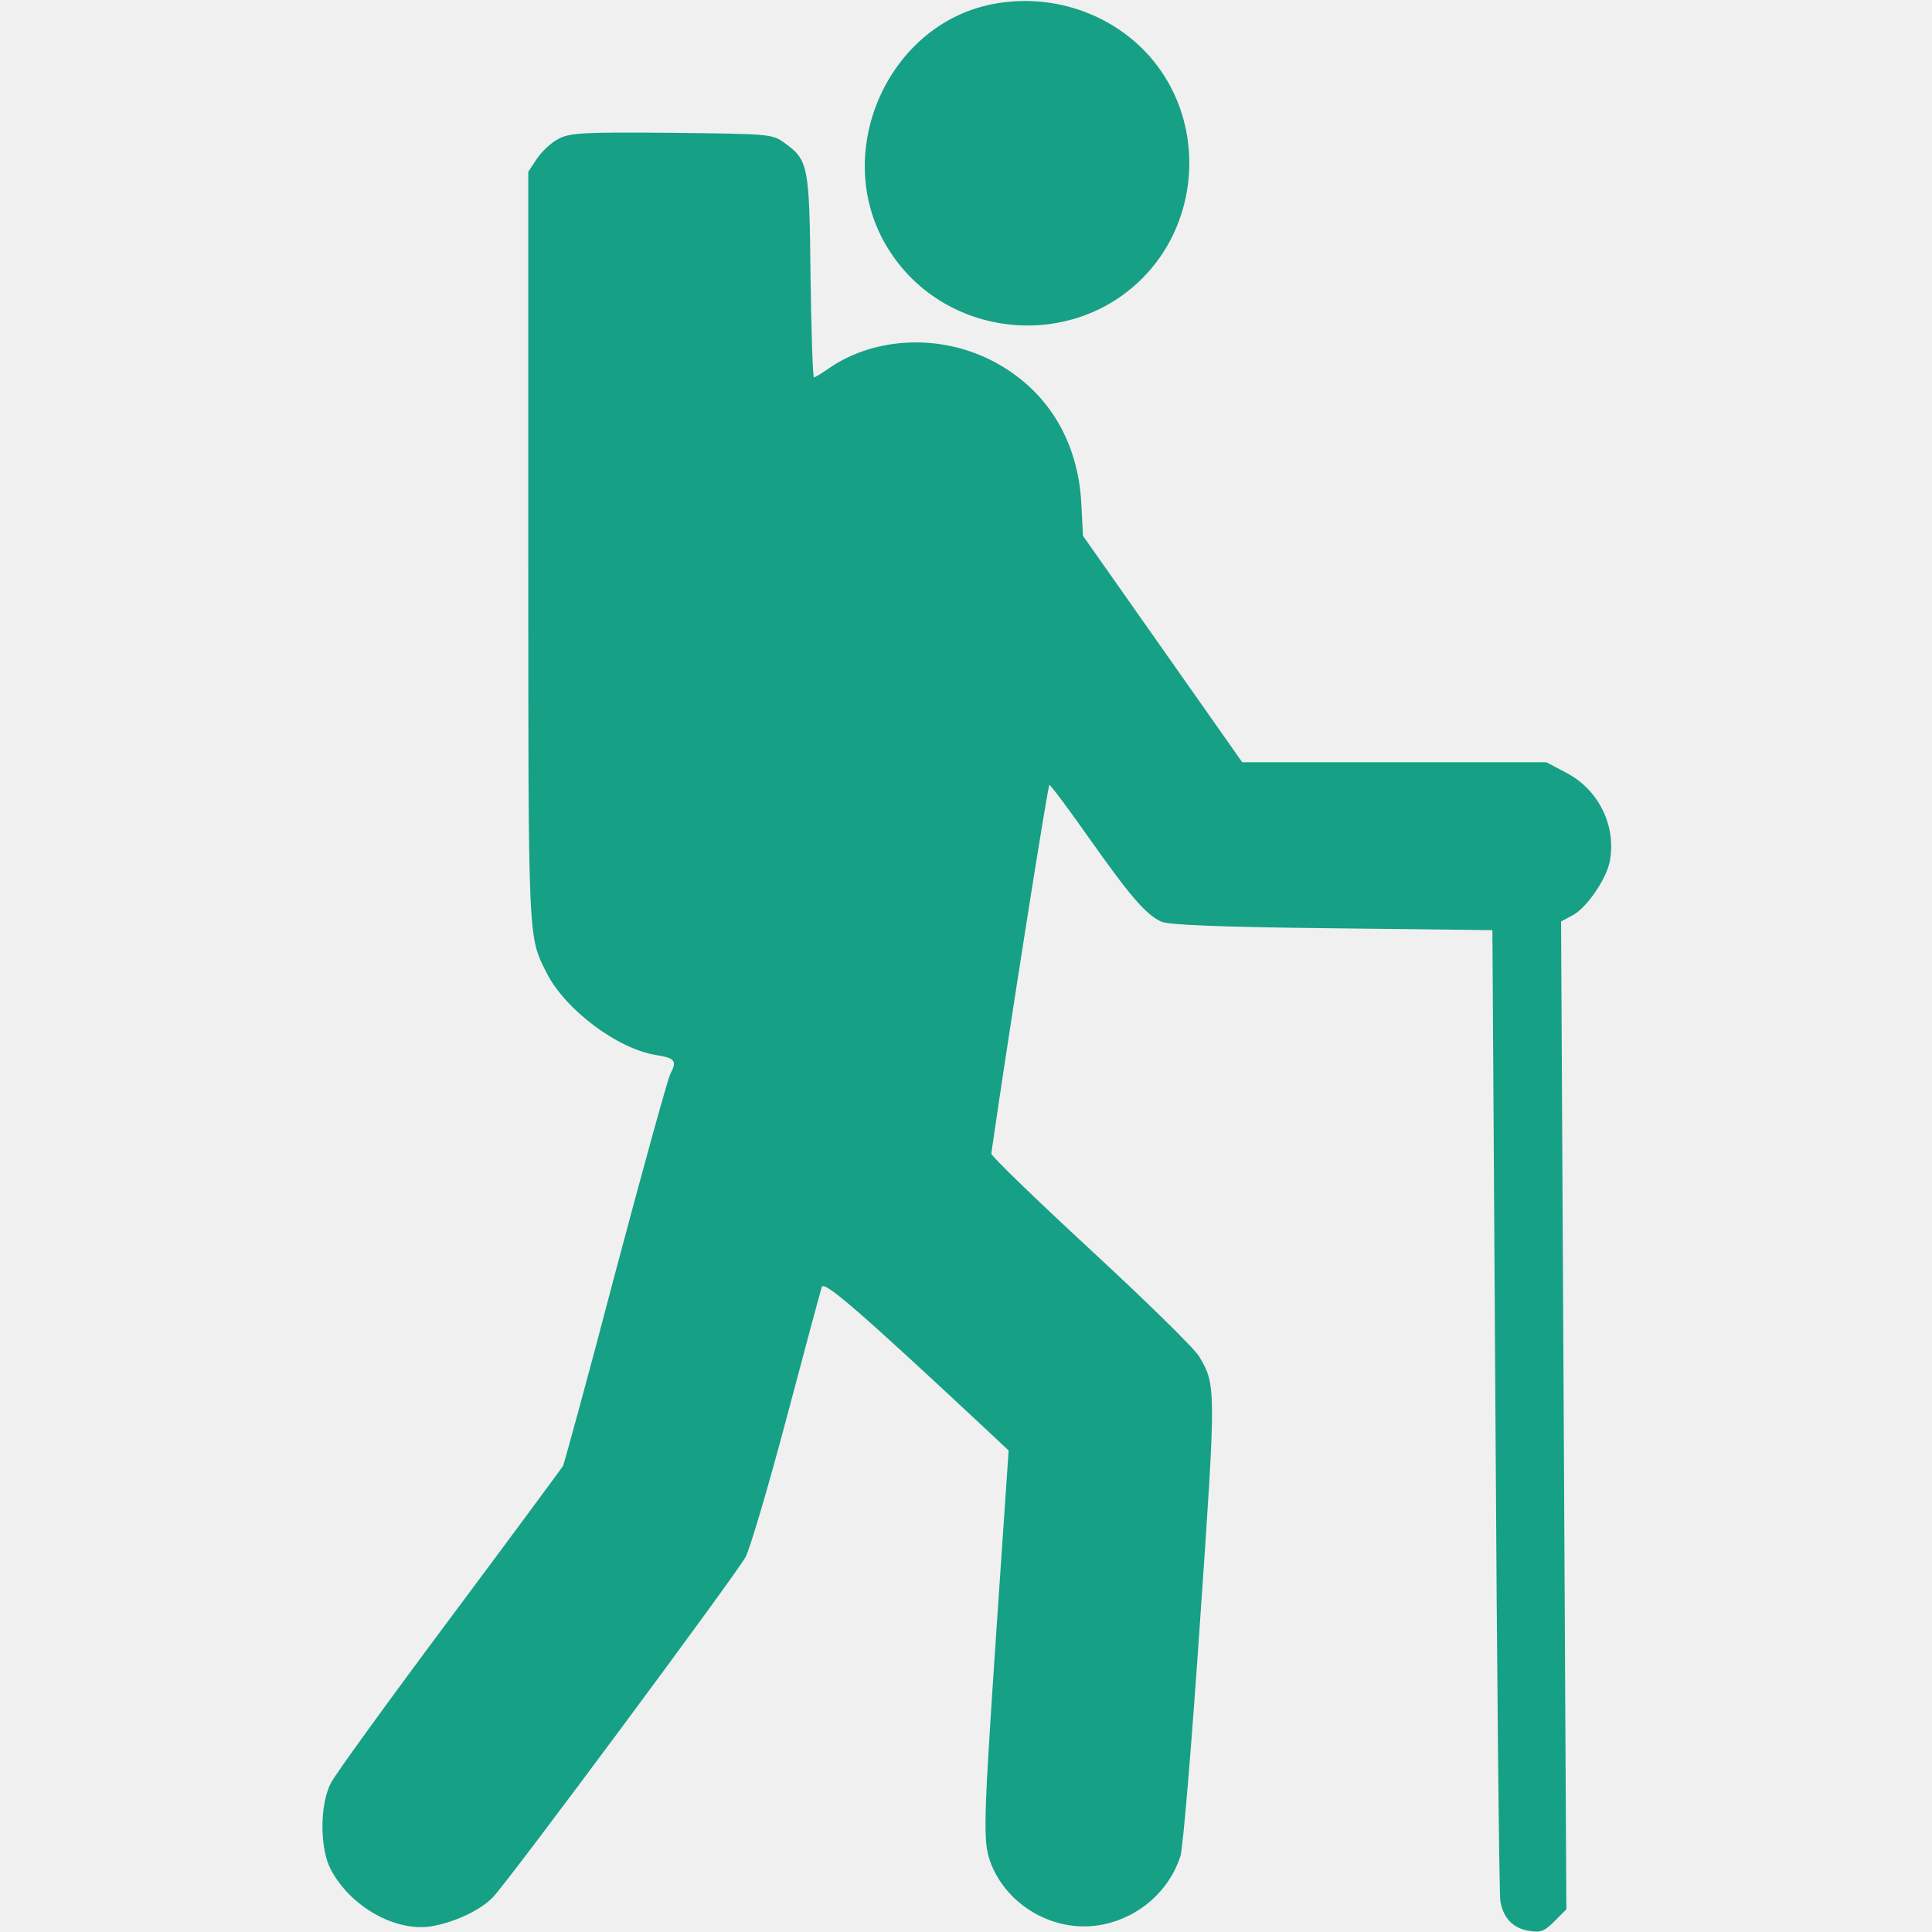
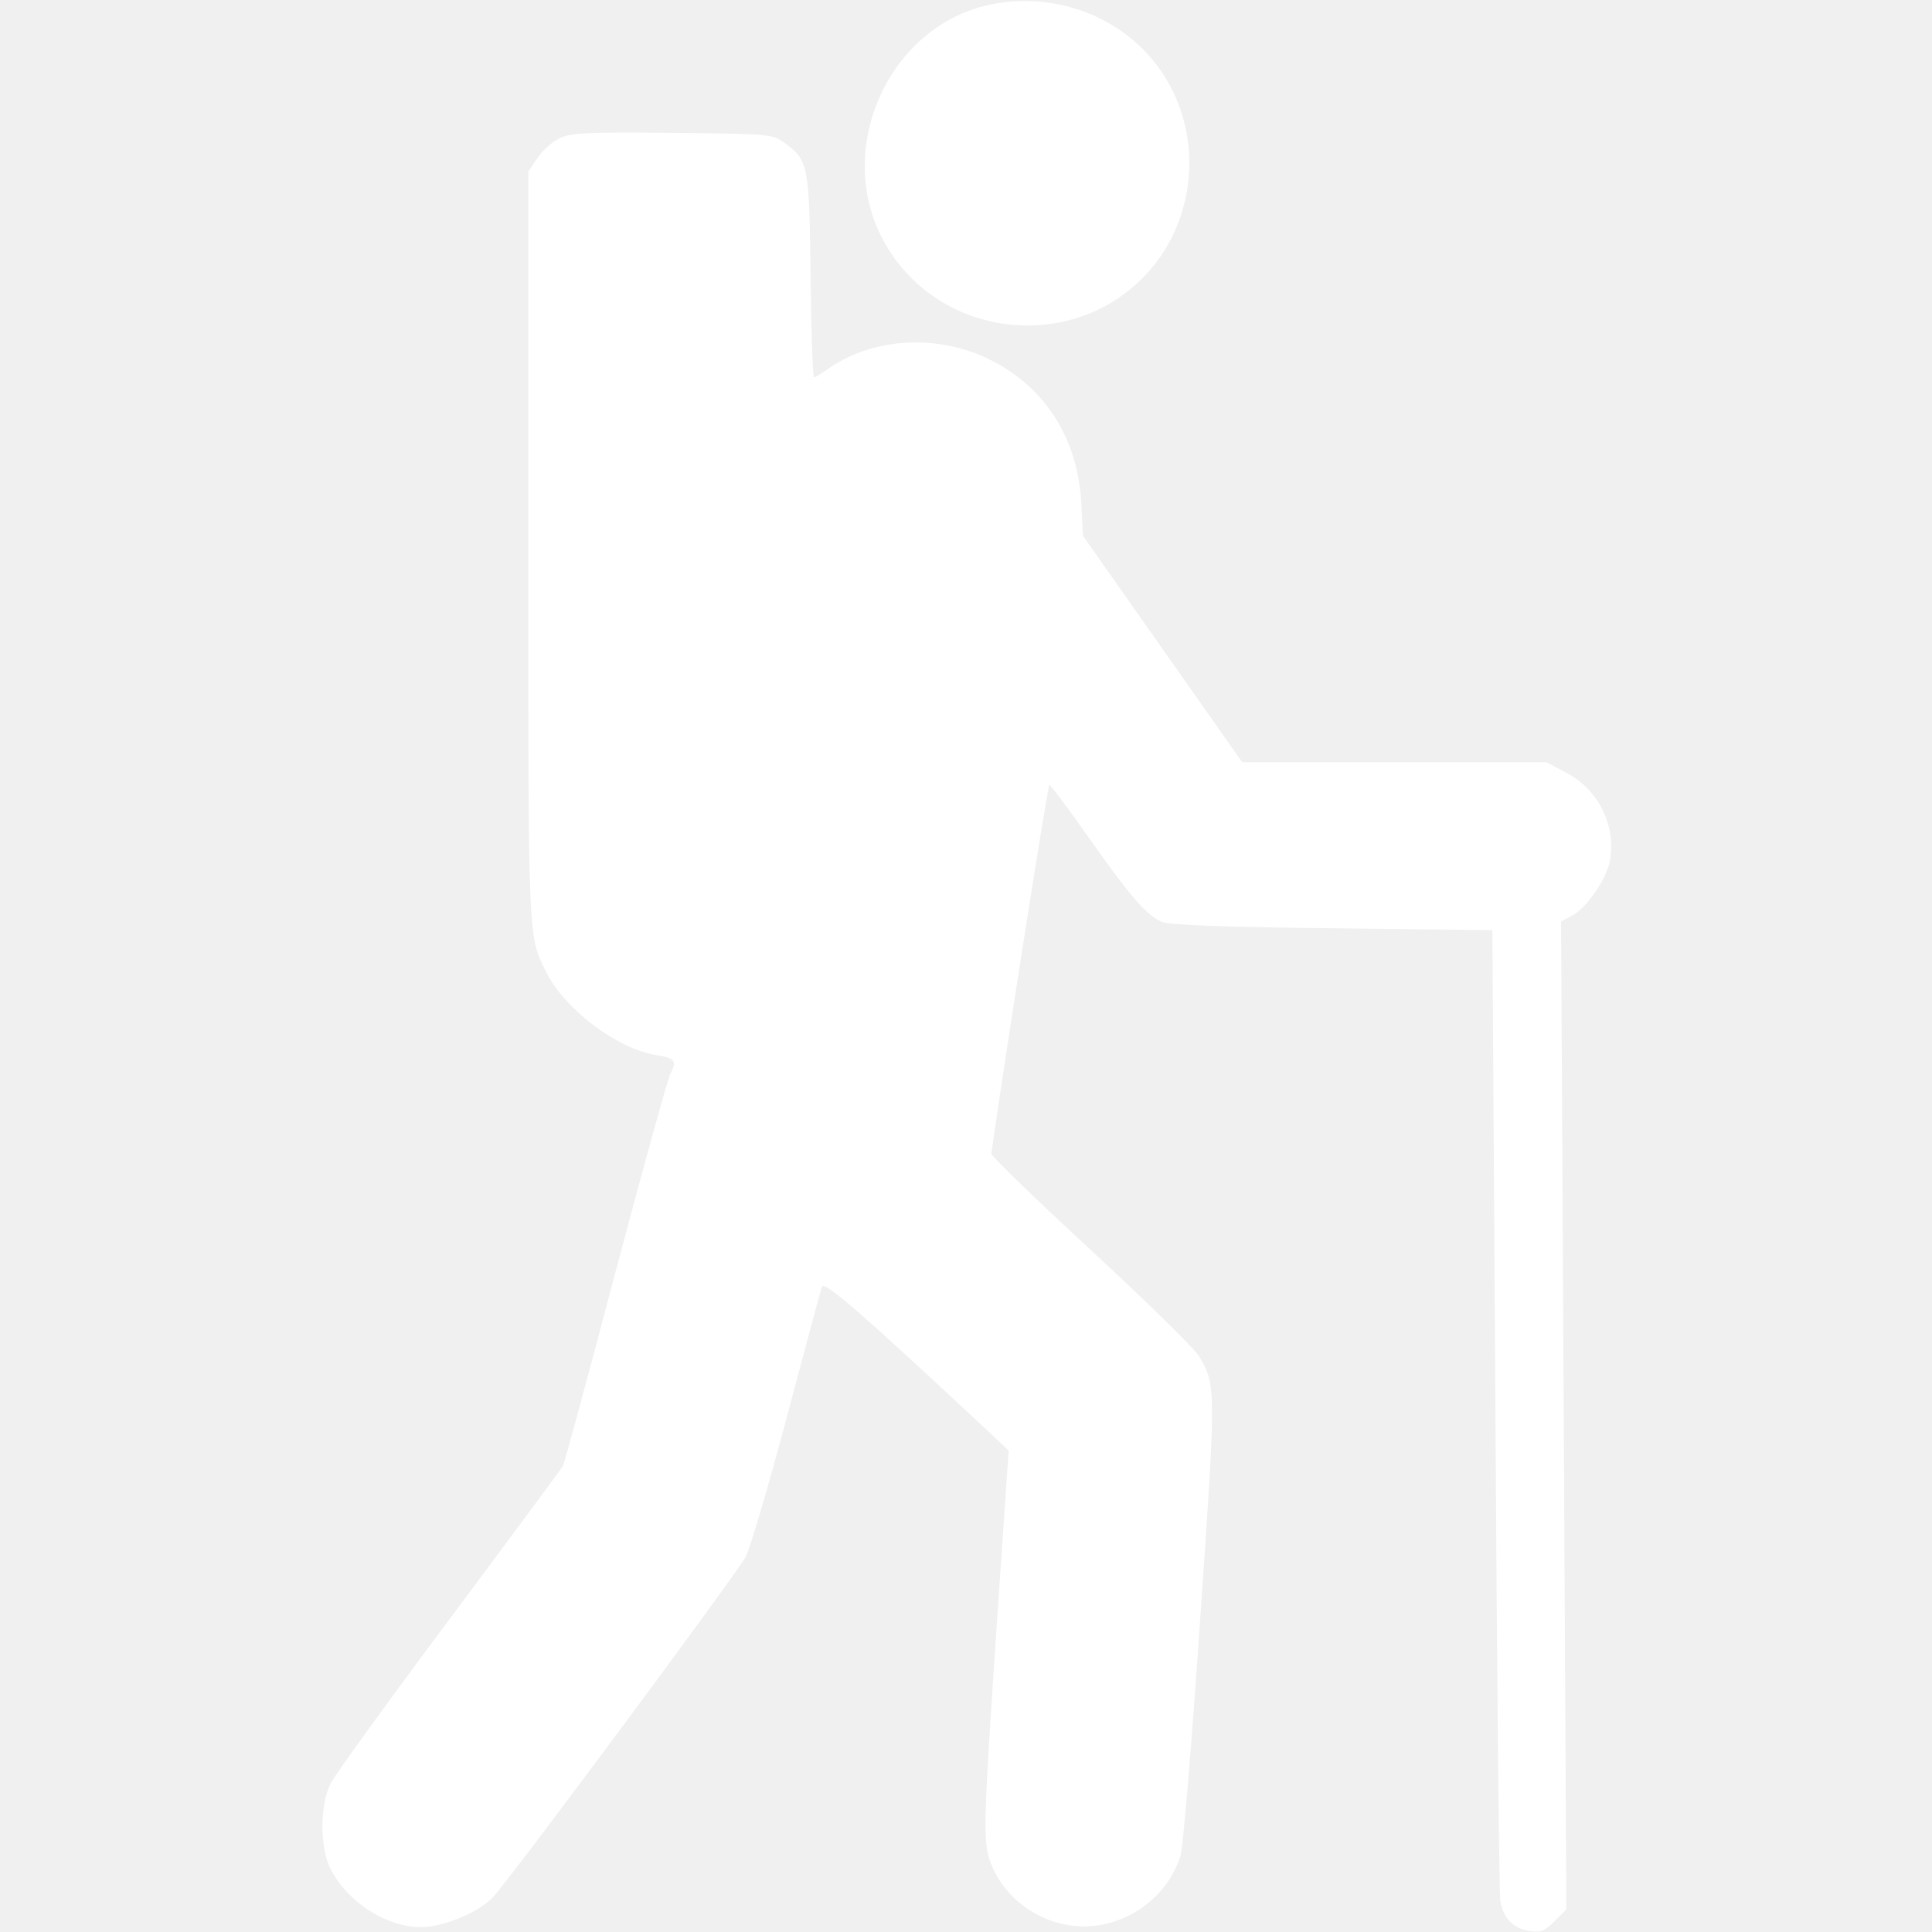
<svg xmlns="http://www.w3.org/2000/svg" version="1.0" width="40px" height="40px" viewBox="0 0 512 512" preserveAspectRatio="xMidYMid meet">
-   <g transform="translate(0,512) scale(0.1,-0.1)" fill="#16a085" stroke="none">
+   <g transform="translate(0,512) scale(0.1,-0.1)" fill="#ffffff" stroke="none">
    <path d="M2630 5109 c-277 -54 -426 -391 -283 -637 146 -252 501 -289 695 -74 128 142 146 359 44 520 -94 149 -277 226 -456 191z" />
    <path d="M1482 4753 c-19 -9 -44 -32 -58 -52 l-24 -36 0 -995 c0 -1066 -1 -1029 50 -1131 50 -96 187 -199 289 -215 50 -8 56 -15 37 -51 -7 -15 -73 -253 -146 -528 -72 -275 -135 -504 -138 -510 -3 -5 -138 -188 -300 -405 -162 -217 -304 -413 -315 -435 -30 -57 -30 -174 0 -230 52 -98 171 -165 266 -150 63 11 131 43 164 78 44 46 642 852 669 901 12 23 61 189 109 370 48 181 90 337 93 346 7 16 108 -72 446 -388 l49 -46 -32 -470 c-35 -519 -36 -564 -17 -619 43 -119 175 -193 300 -167 96 20 174 89 204 180 7 19 30 298 52 620 43 623 43 629 -2 705 -12 21 -141 147 -287 282 -146 135 -265 250 -264 256 48 332 150 977 154 977 3 0 52 -65 108 -145 109 -154 149 -200 190 -218 18 -8 160 -14 451 -17 l425 -5 8 -1270 c4 -698 10 -1284 13 -1302 7 -45 33 -73 76 -80 32 -5 41 -1 68 26 l31 31 -7 1309 -7 1309 30 16 c37 19 90 96 99 143 18 94 -29 190 -115 235 l-53 28 -403 0 -403 0 -211 300 -211 300 -4 78 c-7 179 -97 320 -251 393 -139 65 -307 53 -424 -31 -16 -11 -31 -20 -34 -20 -3 0 -7 120 -9 268 -3 296 -6 308 -70 354 -32 23 -39 23 -298 26 -230 2 -269 0 -298 -15z" />
  </g>
</svg>
